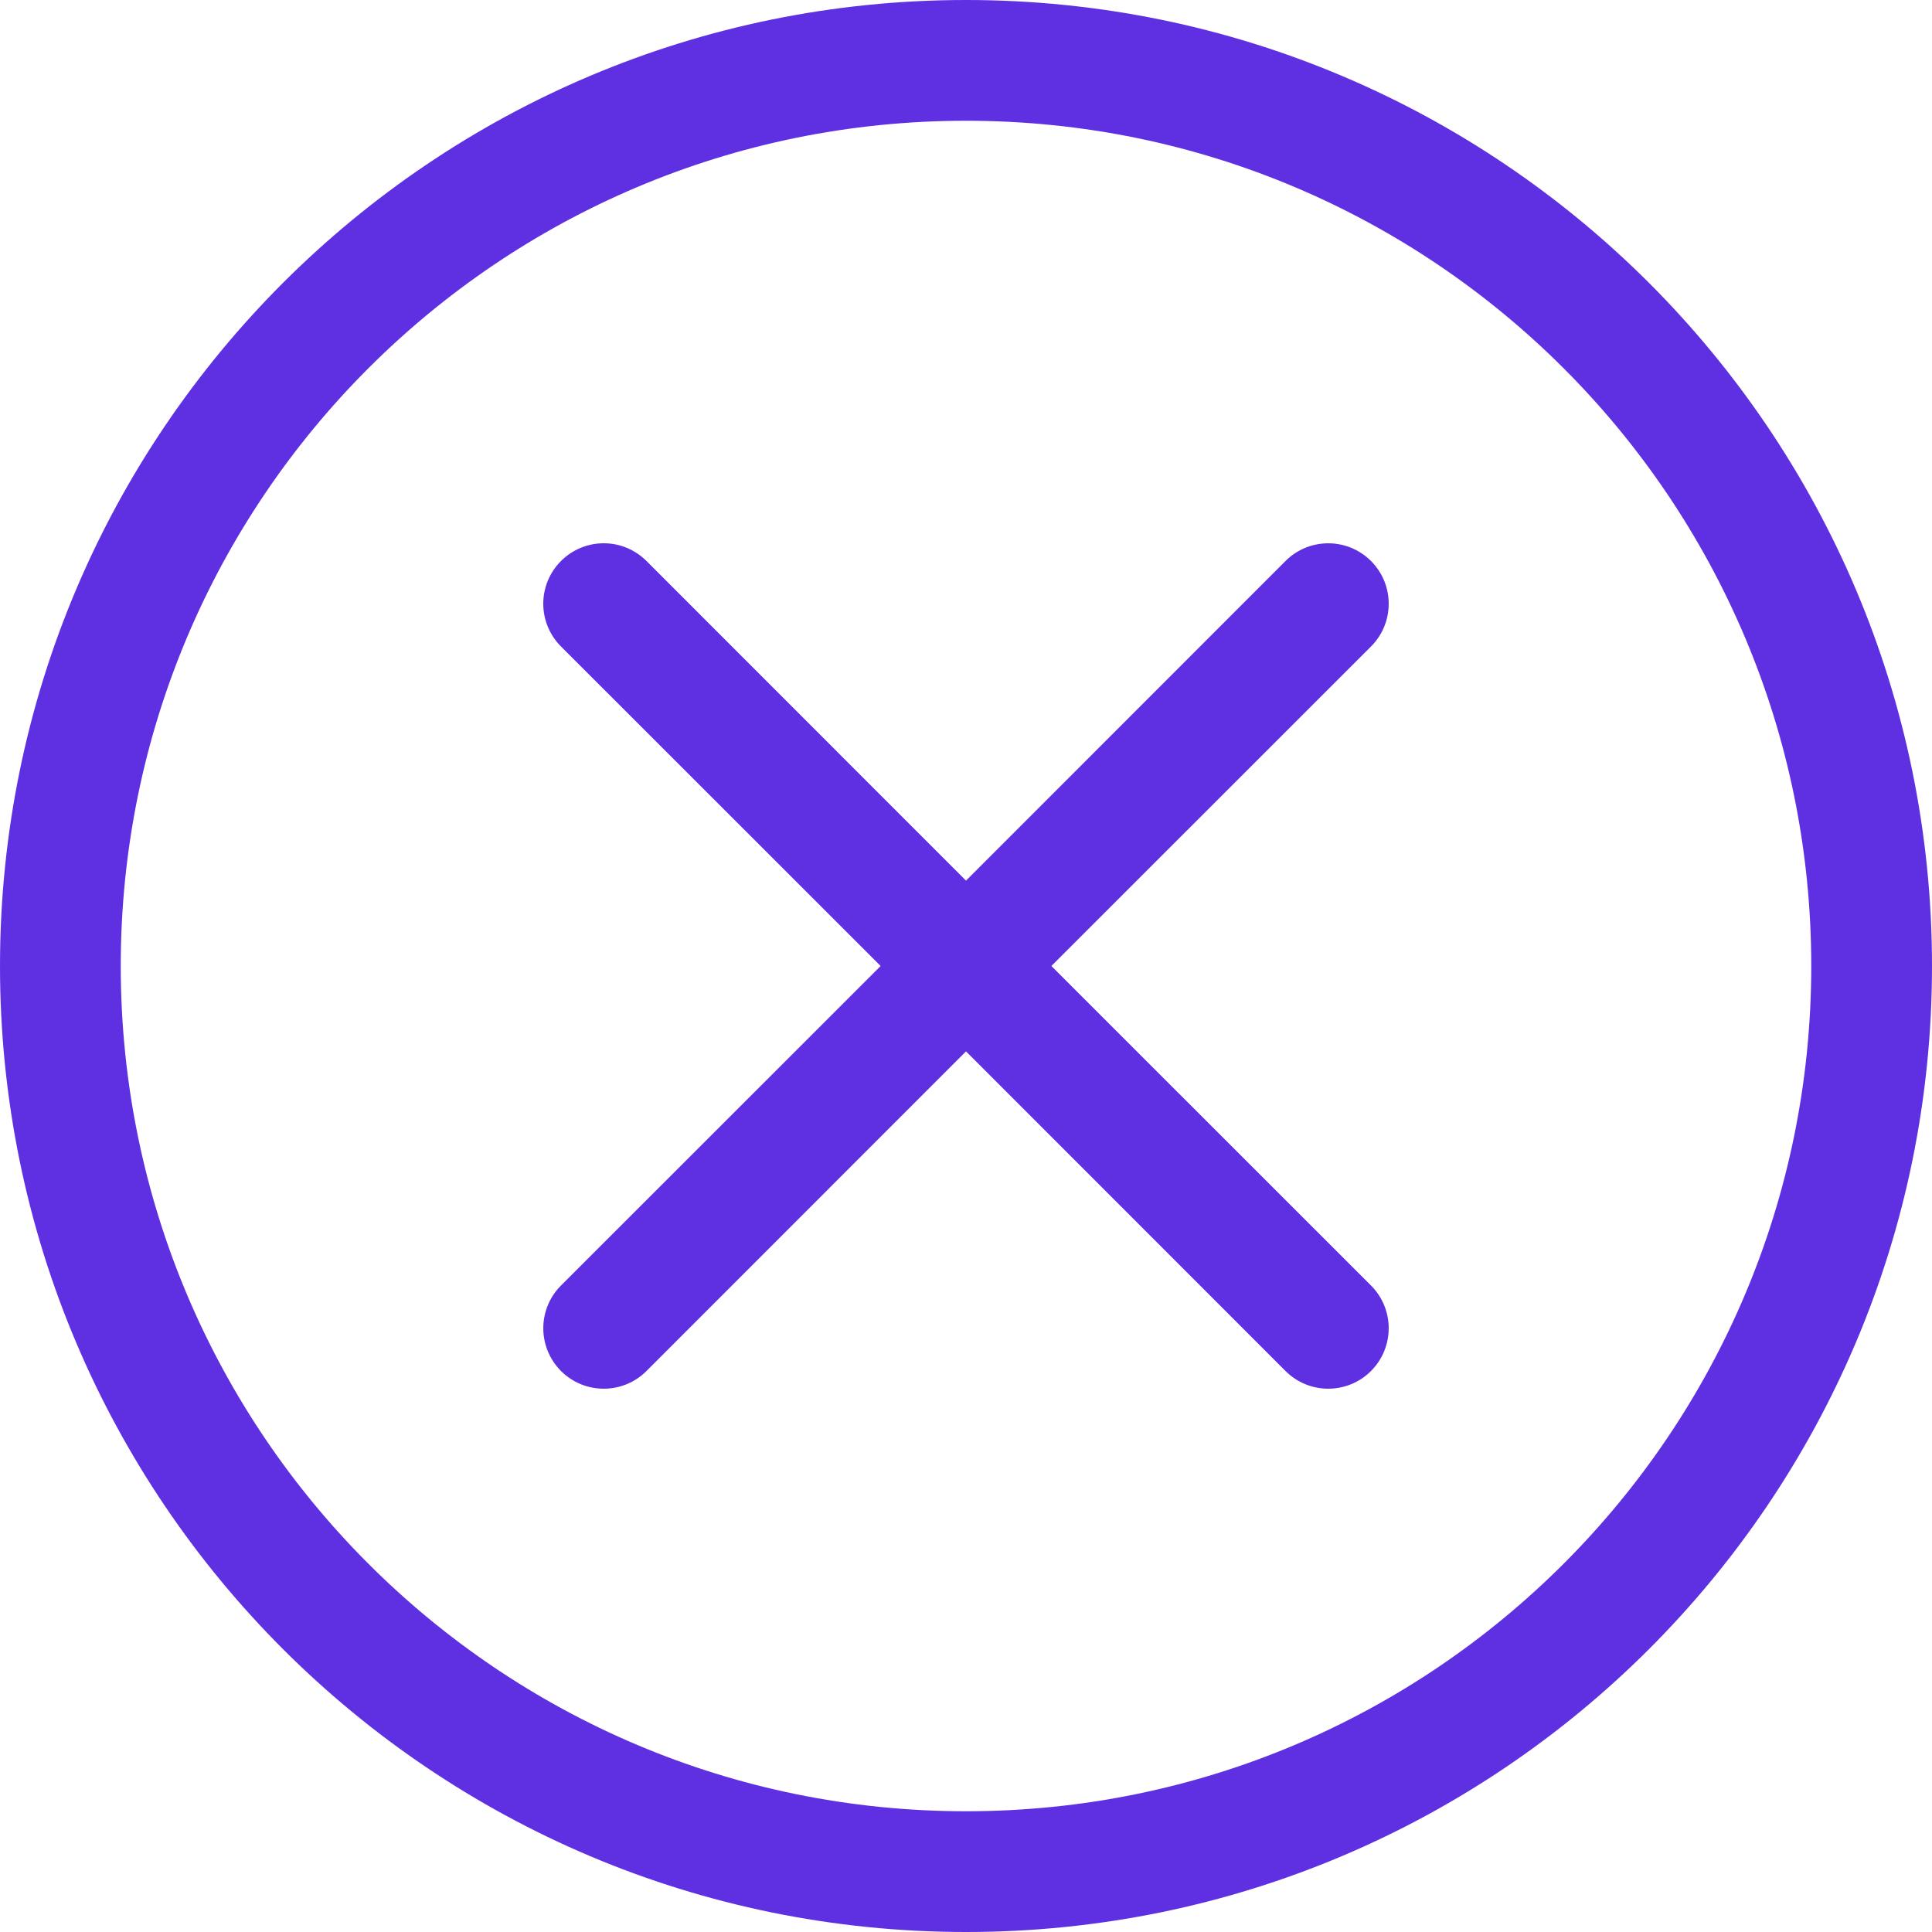
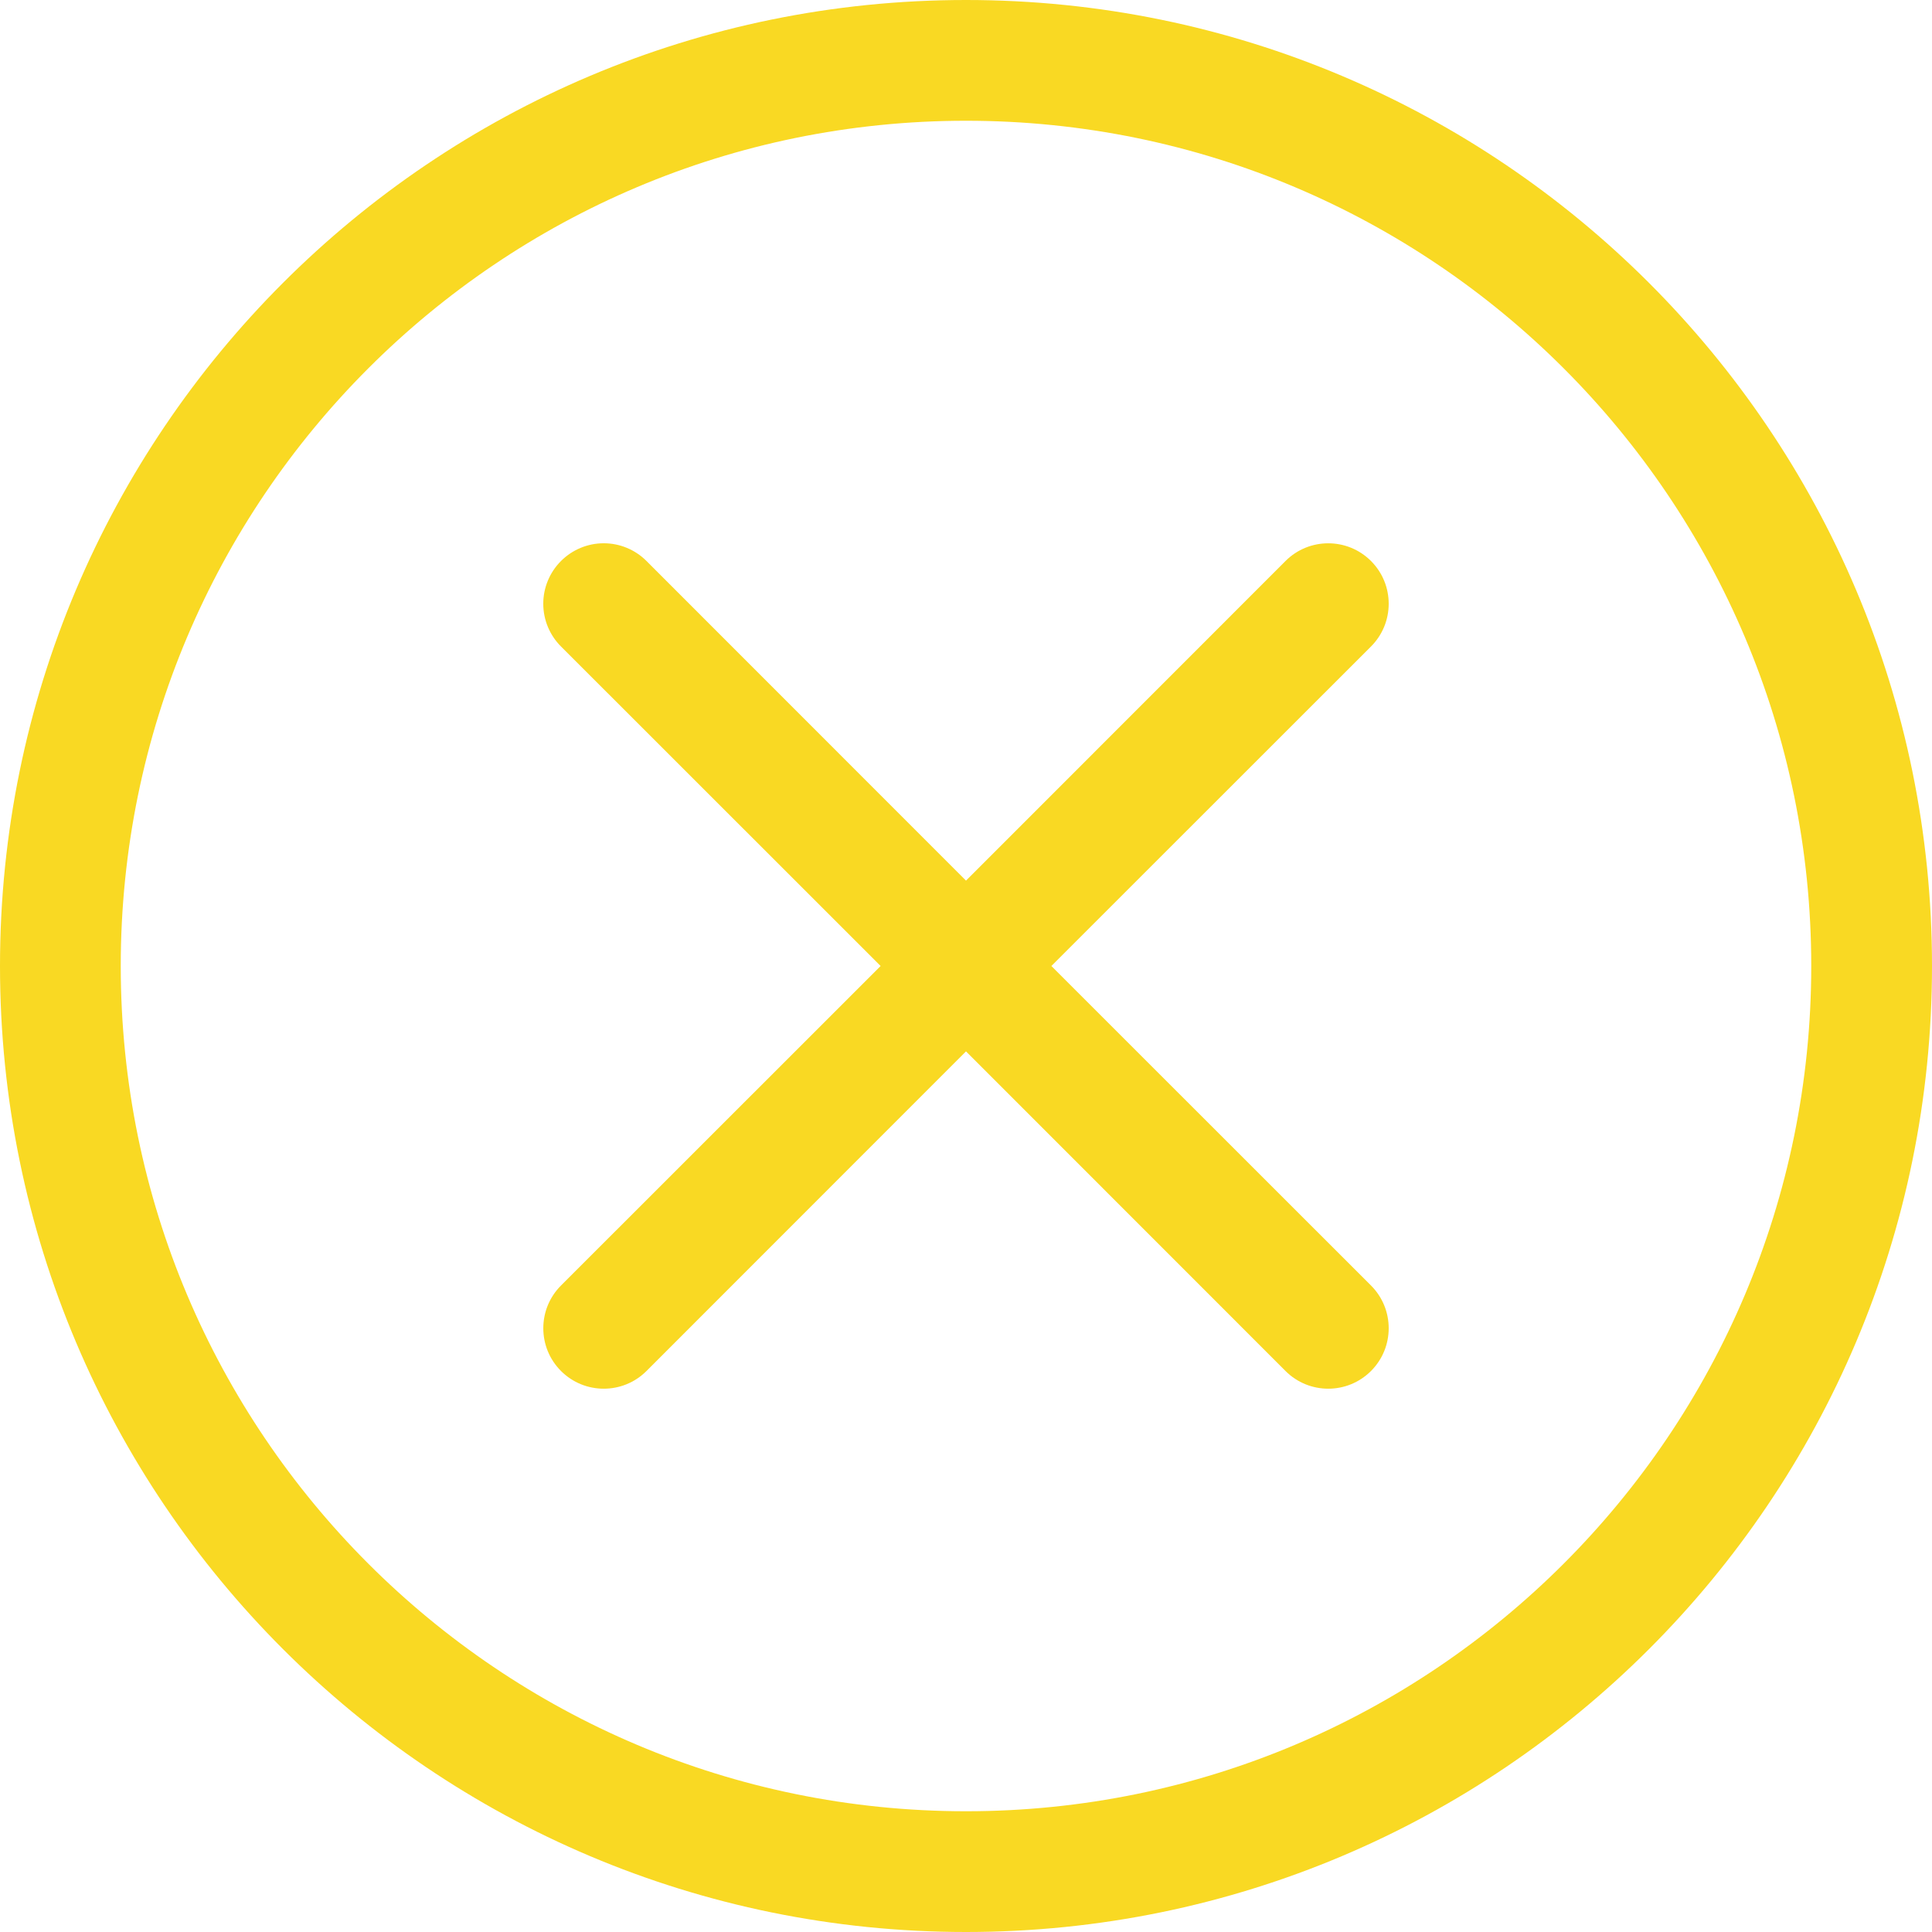
- <svg xmlns="http://www.w3.org/2000/svg" width="16" height="16" fill="#5f30e2" class="bi bi-x-circle" viewBox="0 0 16 16">
+ <svg xmlns="http://www.w3.org/2000/svg" width="16" height="16" fill="#F9D923" class="bi bi-x-circle" viewBox="0 0 16 16">
  <path d="M8 15A7 7 0 1 1 8 1a7 7 0 0 1 0 14zm0 1A8 8 0 1 0 8 0a8 8 0 0 0 0 16z" />
  <path d="M4.646 4.646a.5.5 0 0 1 .708 0L8 7.293l2.646-2.647a.5.5 0 0 1 .708.708L8.707 8l2.647 2.646a.5.5 0 0 1-.708.708L8 8.707l-2.646 2.647a.5.5 0 0 1-.708-.708L7.293 8 4.646 5.354a.5.5 0 0 1 0-.708z" />
</svg>
